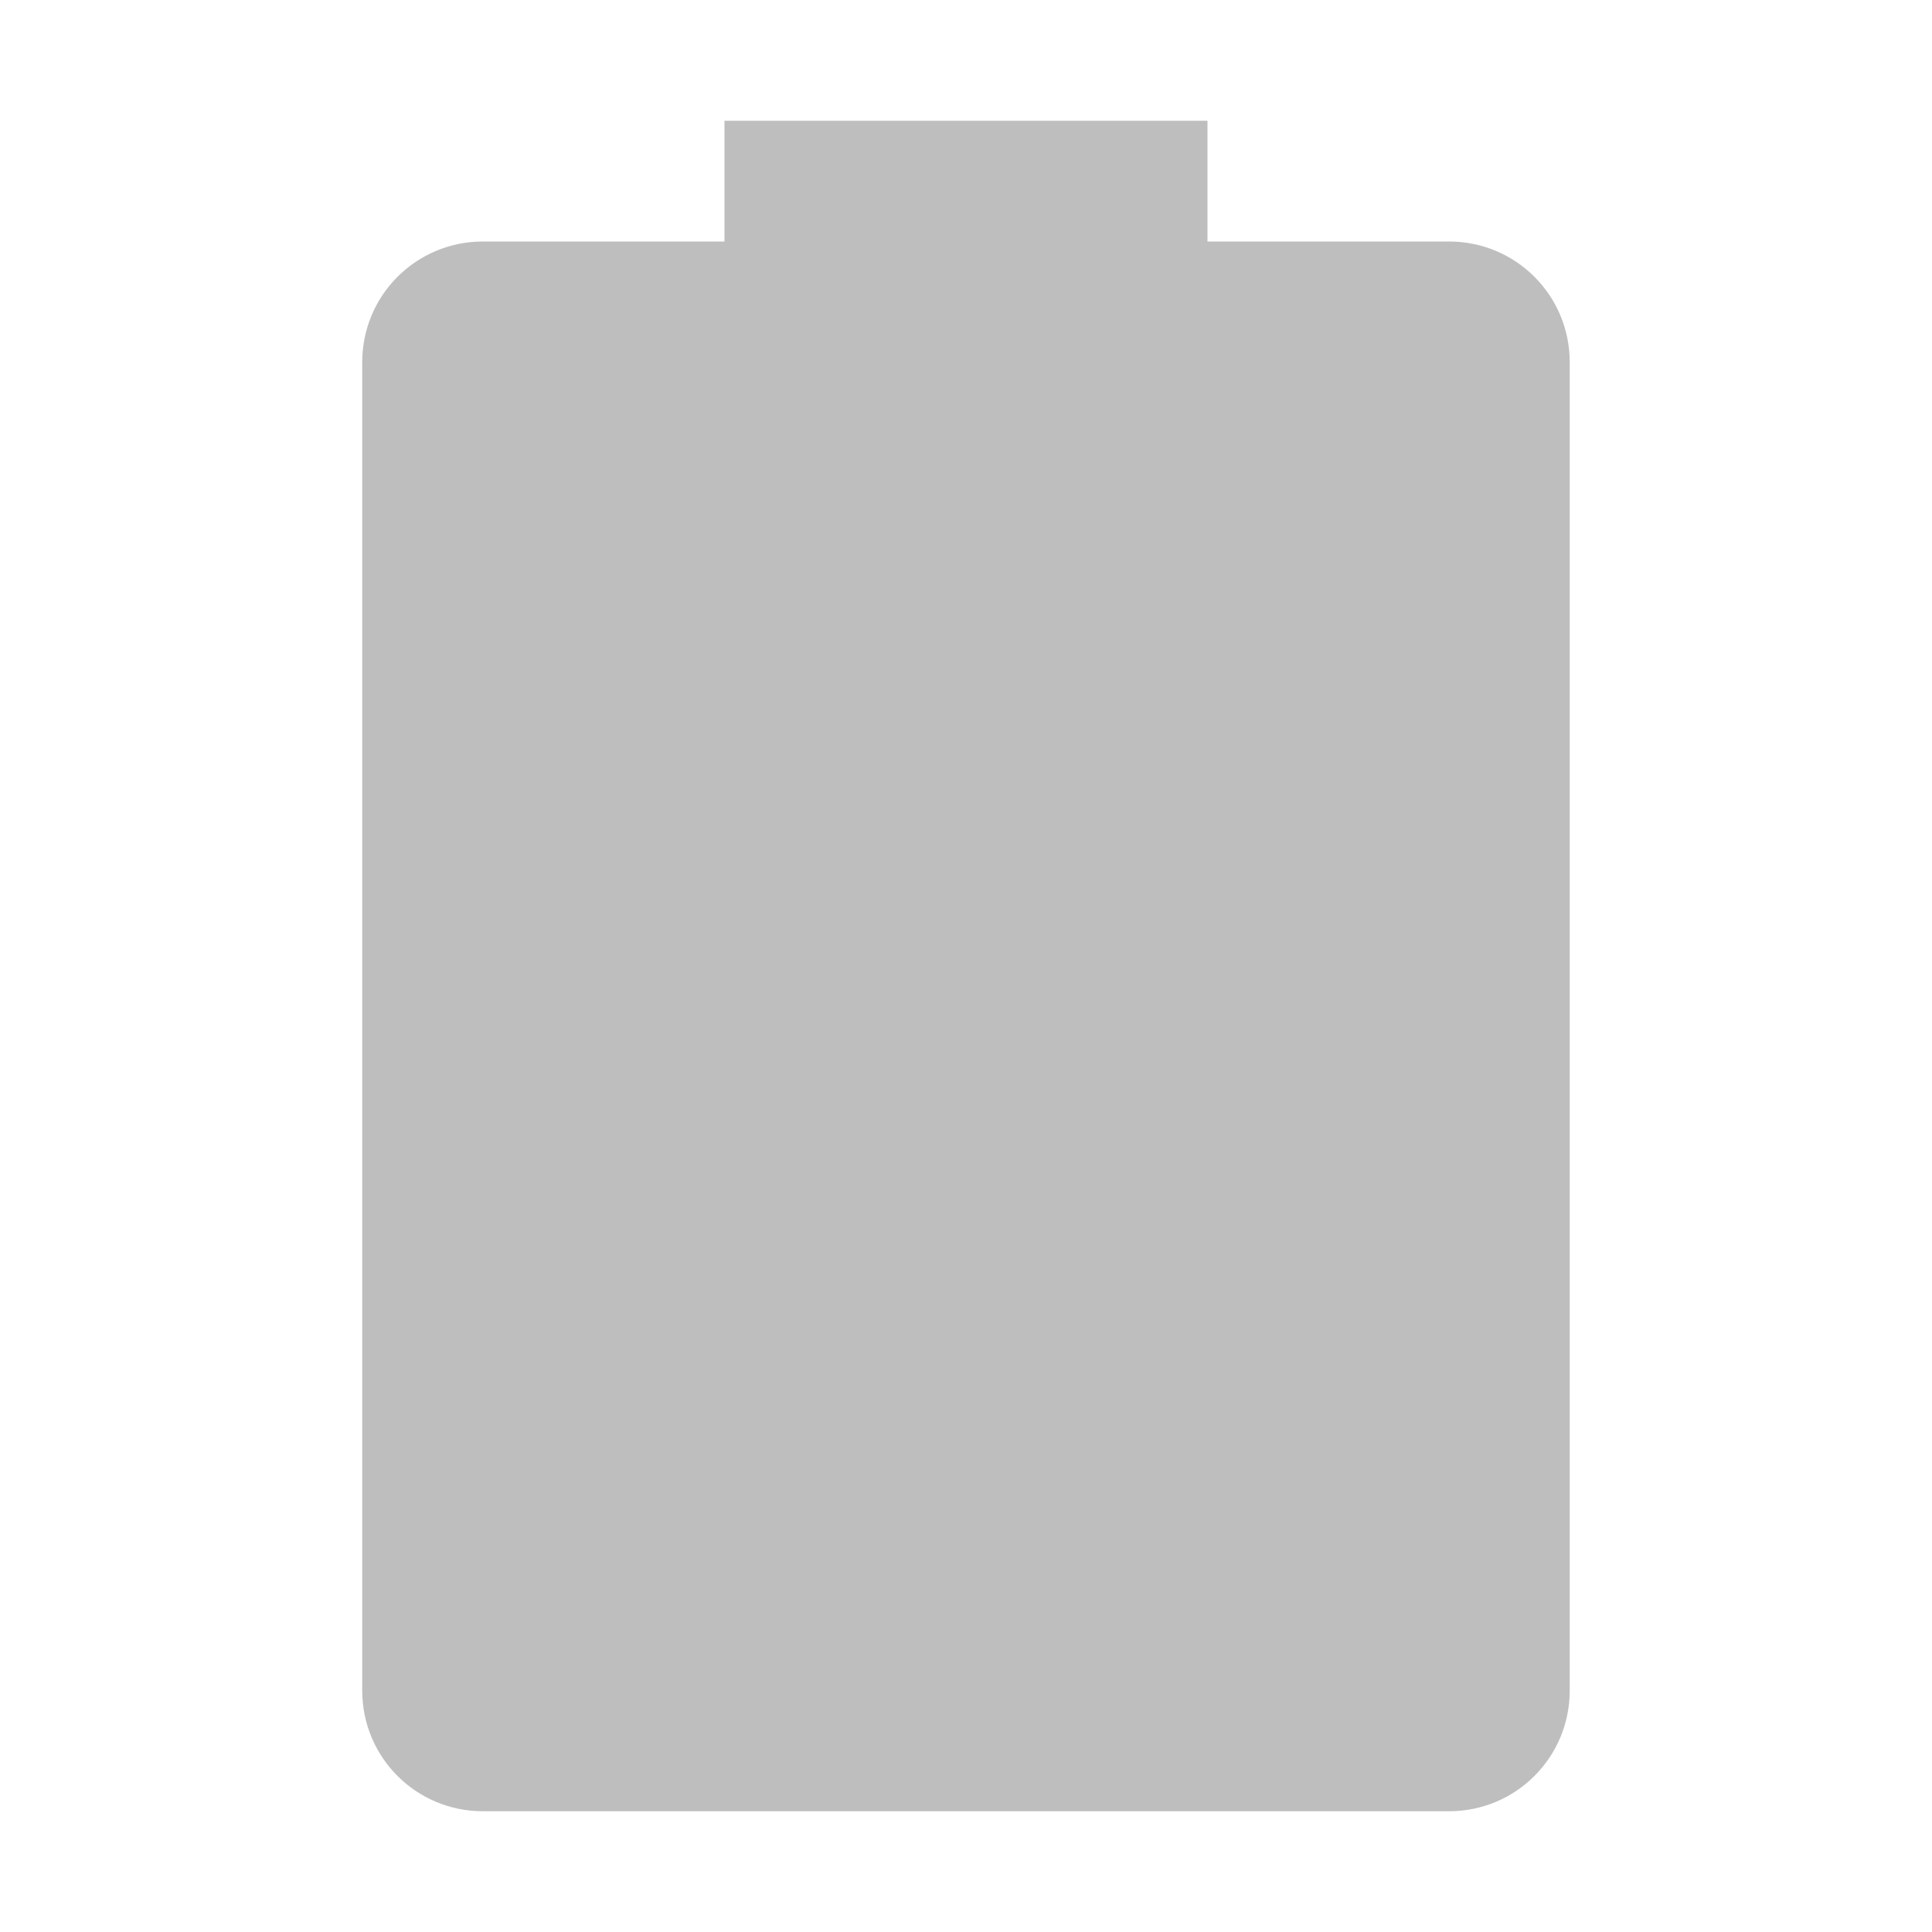
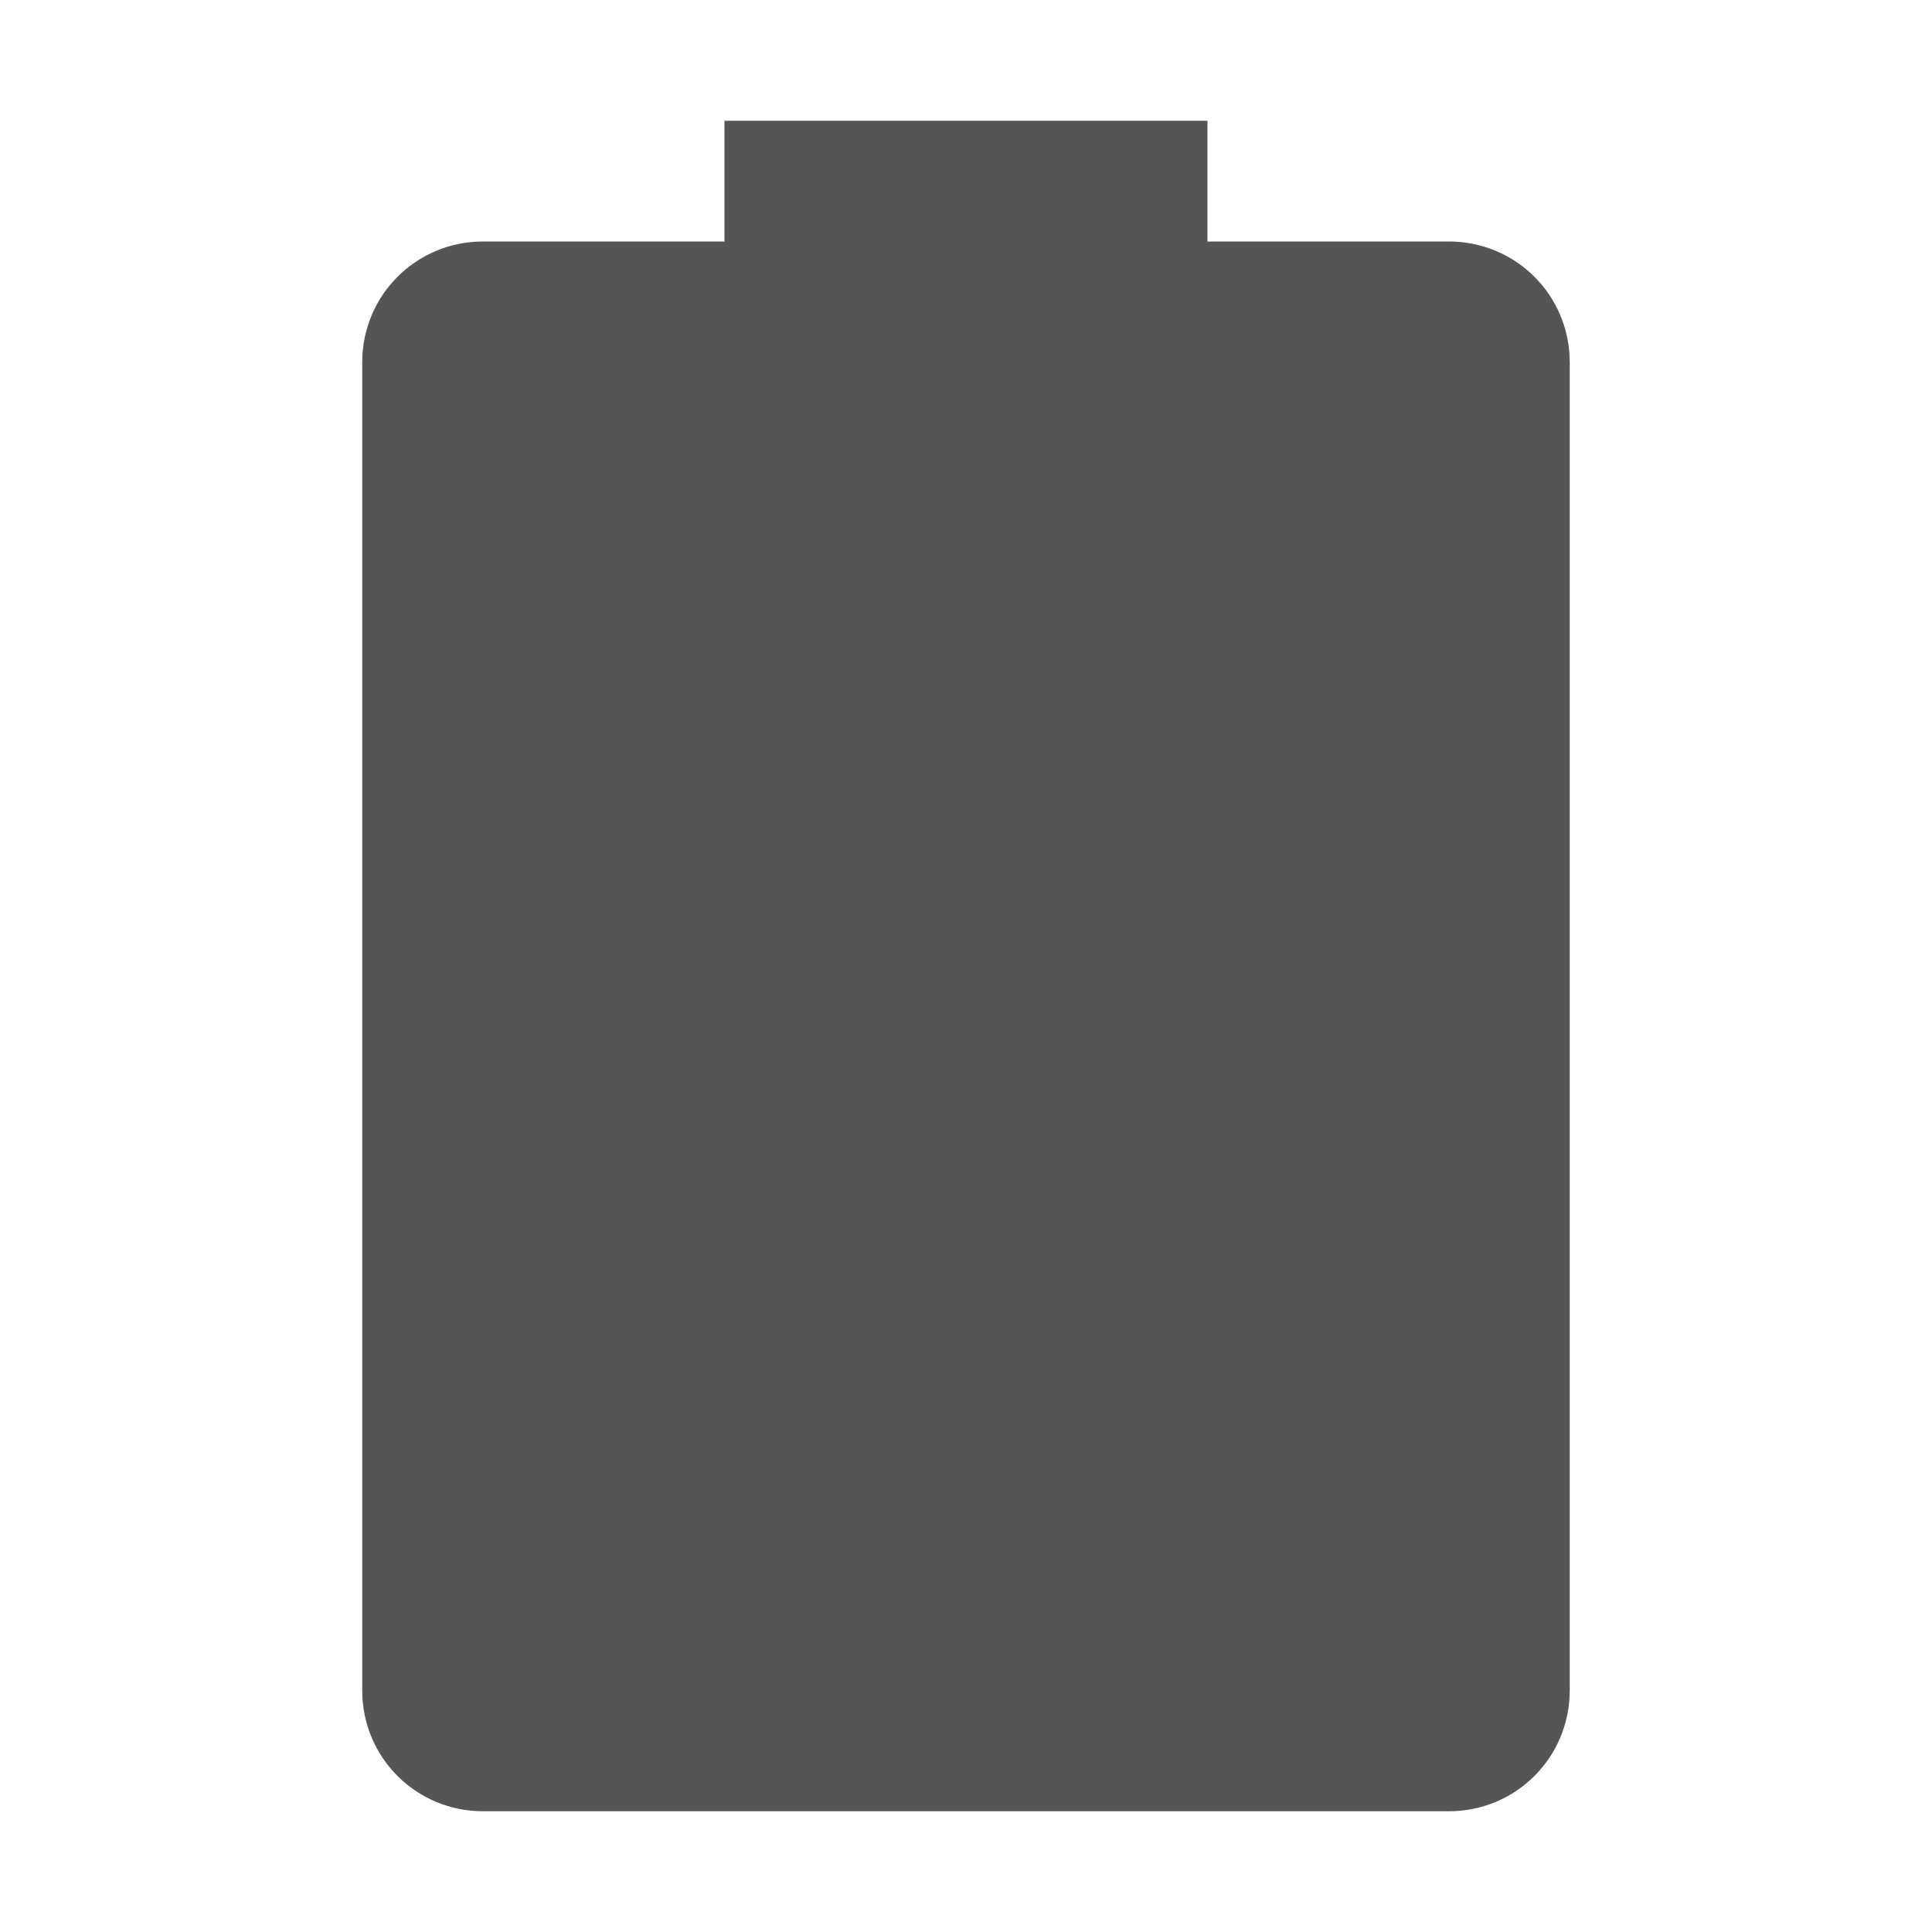
<svg xmlns="http://www.w3.org/2000/svg" xmlns:ns1="http://www.openswatchbook.org/uri/2009/osb" height="16" id="svg7384" style="enable-background:new" version="1.1" width="16">
  <defs id="defs7386">
    <linearGradient id="linearGradient5606" ns1:paint="solid">
      <stop id="stop5608" offset="0" style="stop-color:#000000;stop-opacity:1;" />
    </linearGradient>
    <filter color-interpolation-filters="sRGB" id="filter7554">
      <feBlend id="feBlend7556" in2="BackgroundImage" mode="darken" />
    </filter>
  </defs>
  <g id="layer9" style="display:inline" transform="translate(-405.0002,391)">
-     <path d="m 411,-390 0,1 -2,0 c -0.554,0 -1,0.446 -1,1 l 0,11 c 0,0.554 0.446,1 1,1 l 8,0 c 0.554,0 1,-0.446 1,-1 l 0,-11 c 0,-0.554 -0.446,-1 -1,-1 l -2,0 0,-1 z" id="path6757" style="fill:#bebebe;fill-opacity:1;stroke:none" />
+     <path d="m 411,-390 0,1 -2,0 c -0.554,0 -1,0.446 -1,1 l 0,11 c 0,0.554 0.446,1 1,1 l 8,0 c 0.554,0 1,-0.446 1,-1 l 0,-11 c 0,-0.554 -0.446,-1 -1,-1 l -2,0 0,-1 z" id="path6757" style="fill:#555555;fill-opacity:1;stroke:none" />
  </g>
  <g id="layer10" style="display:inline;filter:url(#filter7554)" transform="translate(-405.0002,391)" />
  <g id="layer1" style="display:inline" transform="translate(-164,-226)" />
  <g id="layer14" style="display:inline" transform="translate(-405.0002,391)" />
  <g id="layer15" style="display:inline" transform="translate(-405.0002,391)" />
  <g id="g71291" style="display:inline" transform="translate(-405.0002,391)" />
  <g id="layer2" style="display:inline" transform="translate(-164,-76)" />
  <g id="g6058" style="display:inline" transform="translate(-164,-76)" />
  <g id="layer12" style="display:inline" transform="translate(-405.0002,391)" />
</svg>
